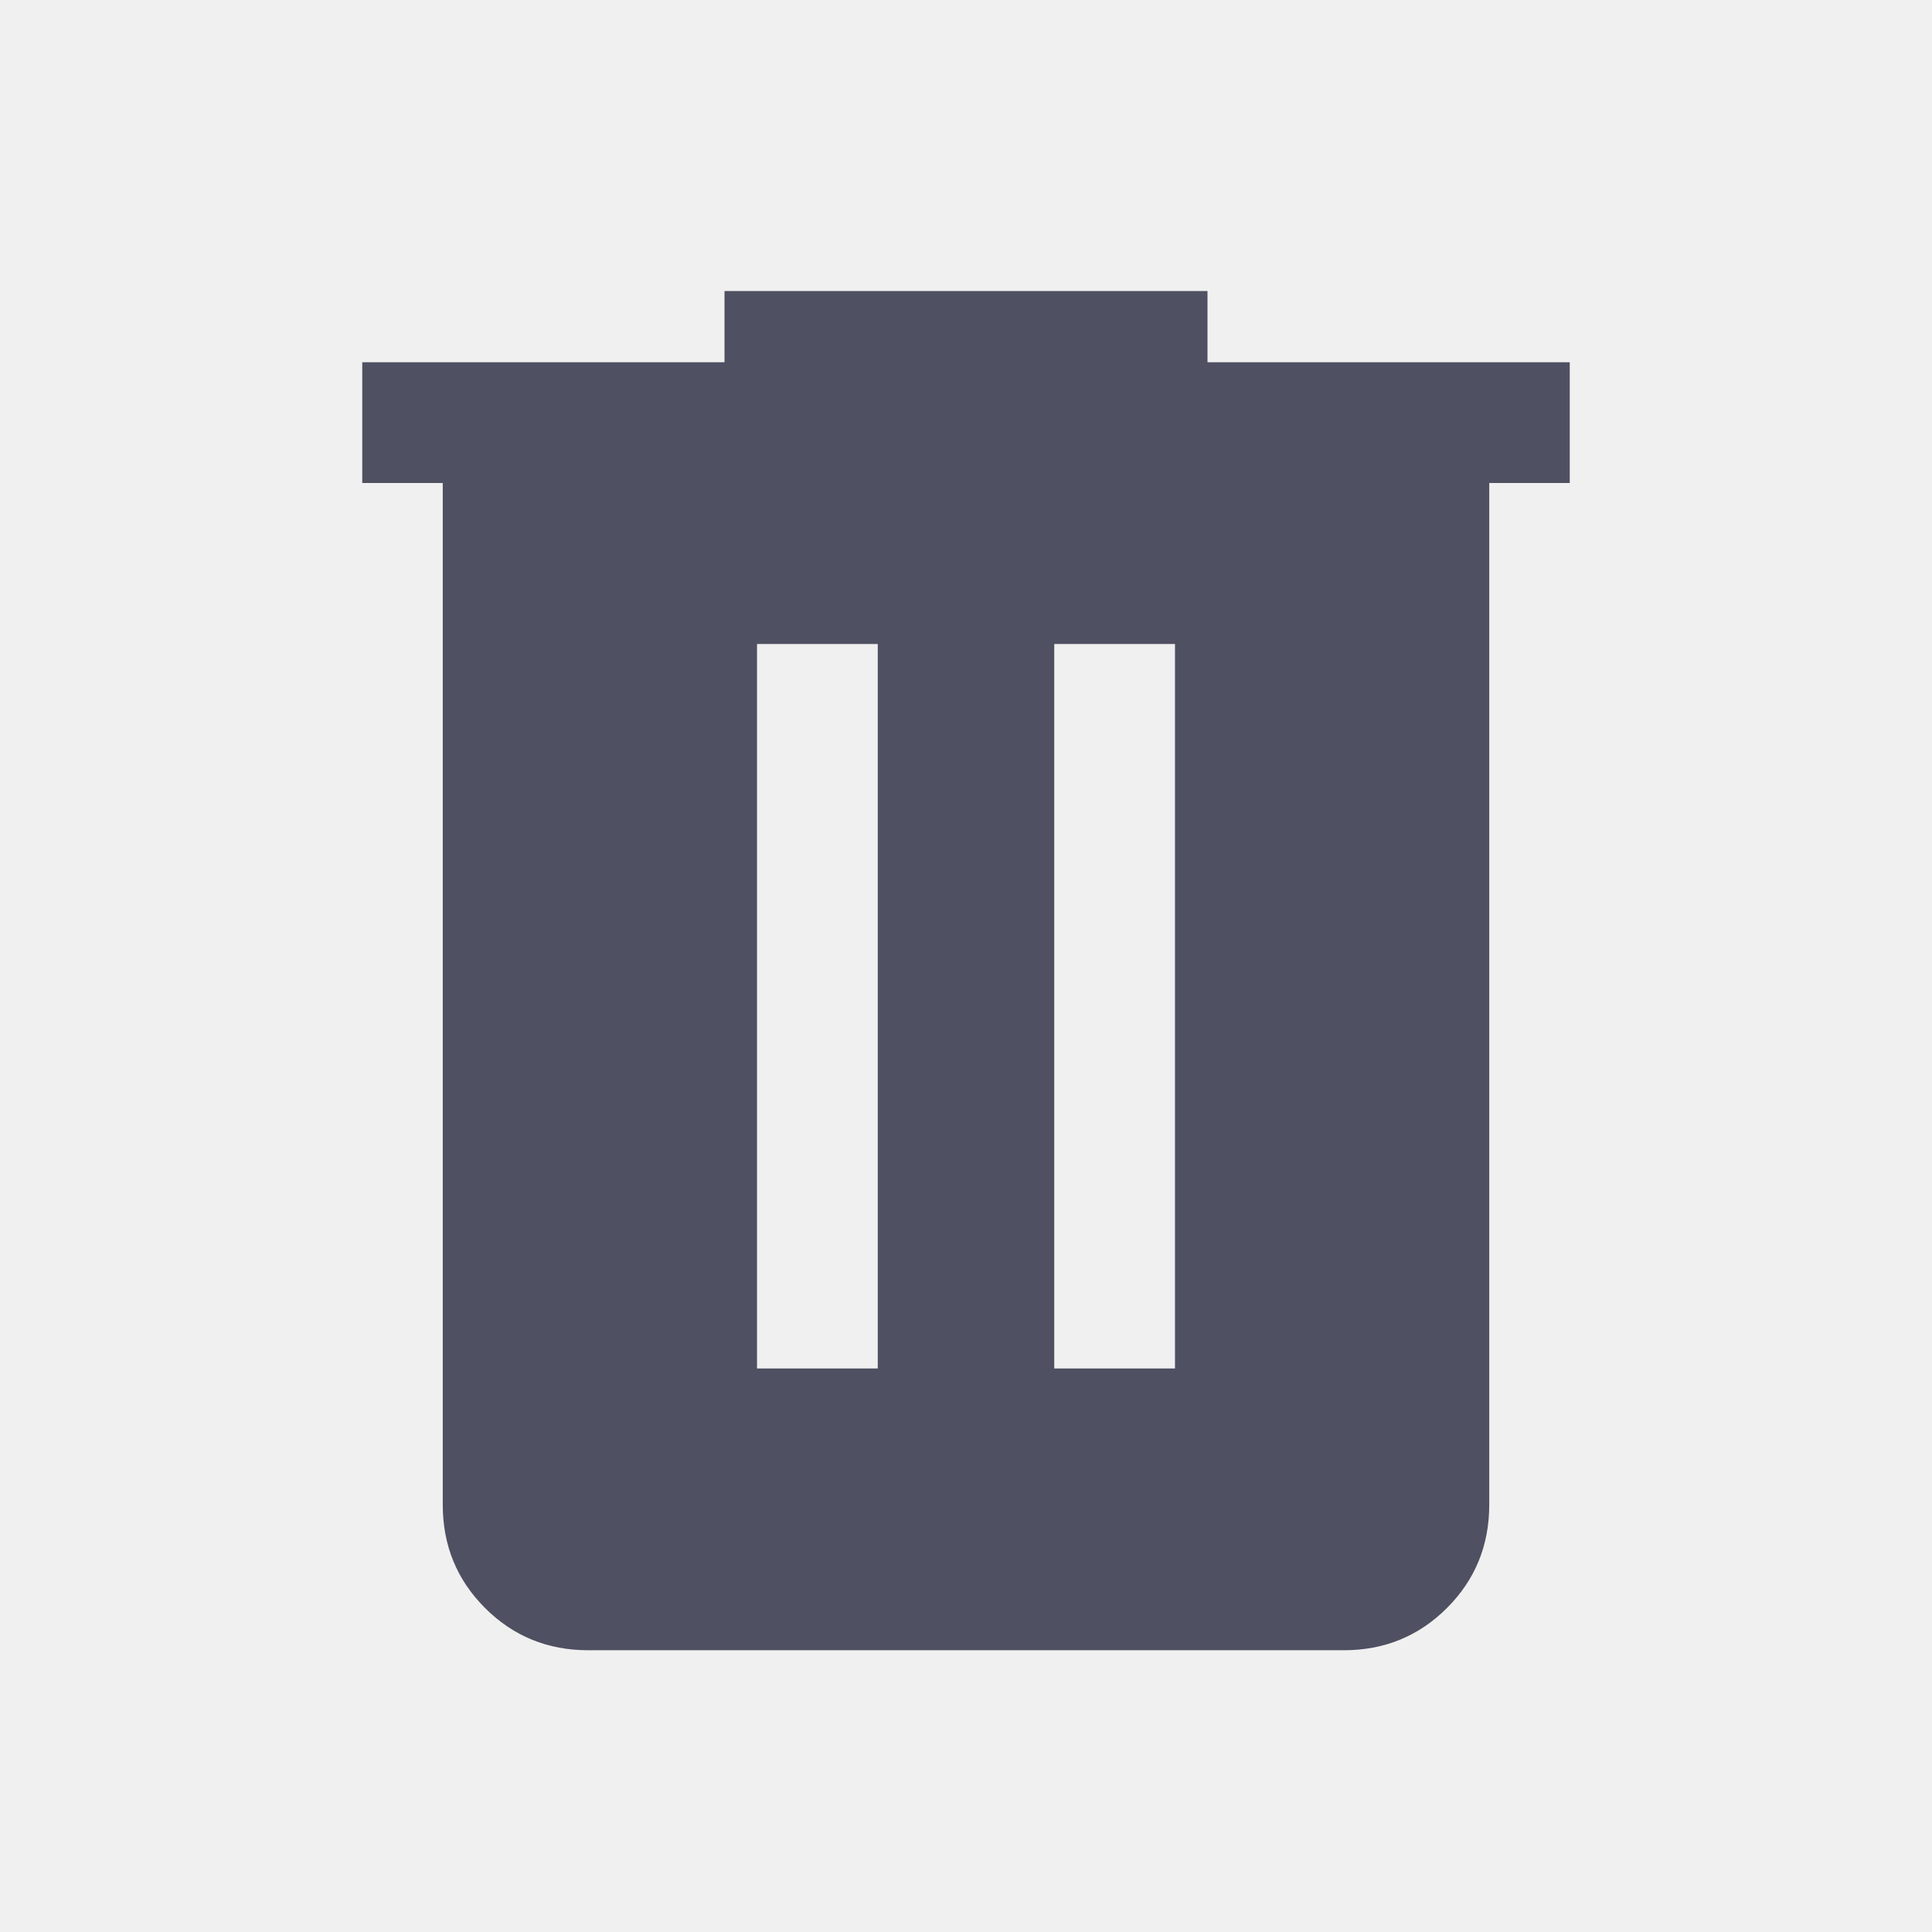
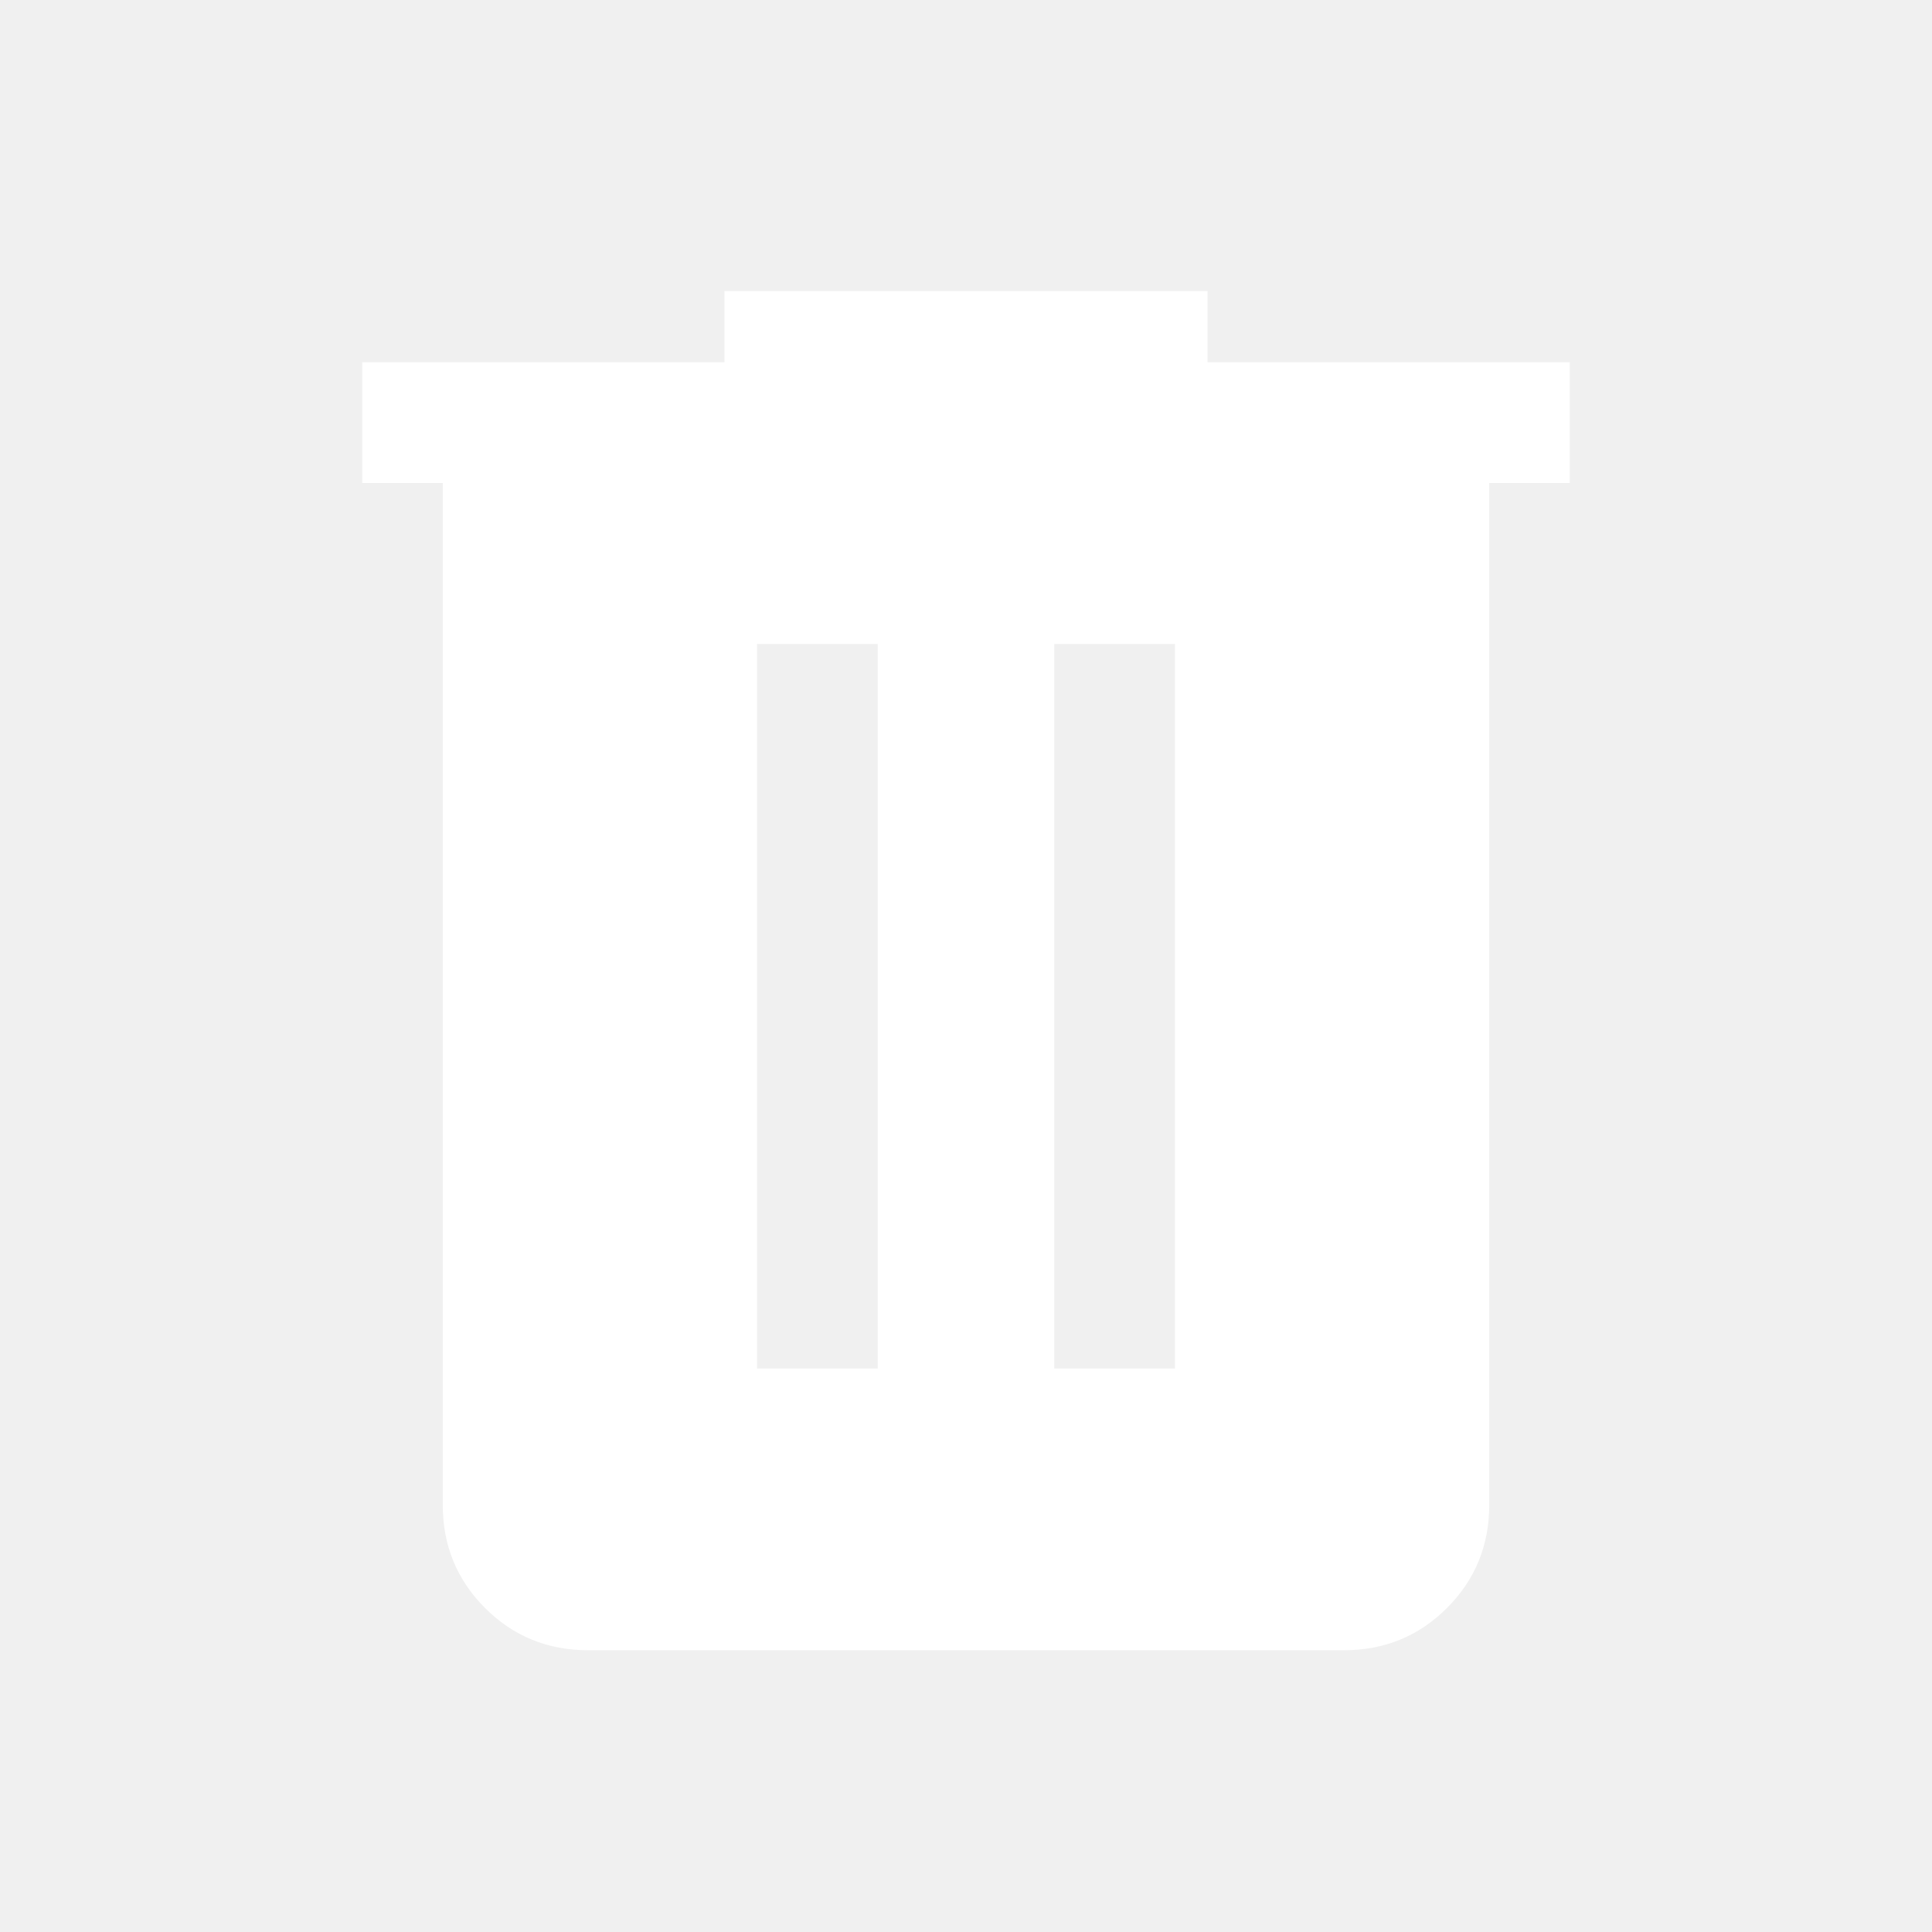
- <svg xmlns="http://www.w3.org/2000/svg" height="24px" viewBox="0 -960 960 960" width="24px" fill="#4f5162">
+ <svg xmlns="http://www.w3.org/2000/svg" height="24px" viewBox="0 -960 960 960" width="24px" fill="#fff">
  <path d="M292.31-140Q262-140 241-161q-21-21-21-51.31V-720h-40v-60h180v-35.38h240V-780h180v60h-40v507.69Q740-182 719-161q-21 21-51.31 21H292.31Zm83.85-140h59.99v-360h-59.99v360Zm147.69 0h59.99v-360h-59.99v360Z" />
</svg>
